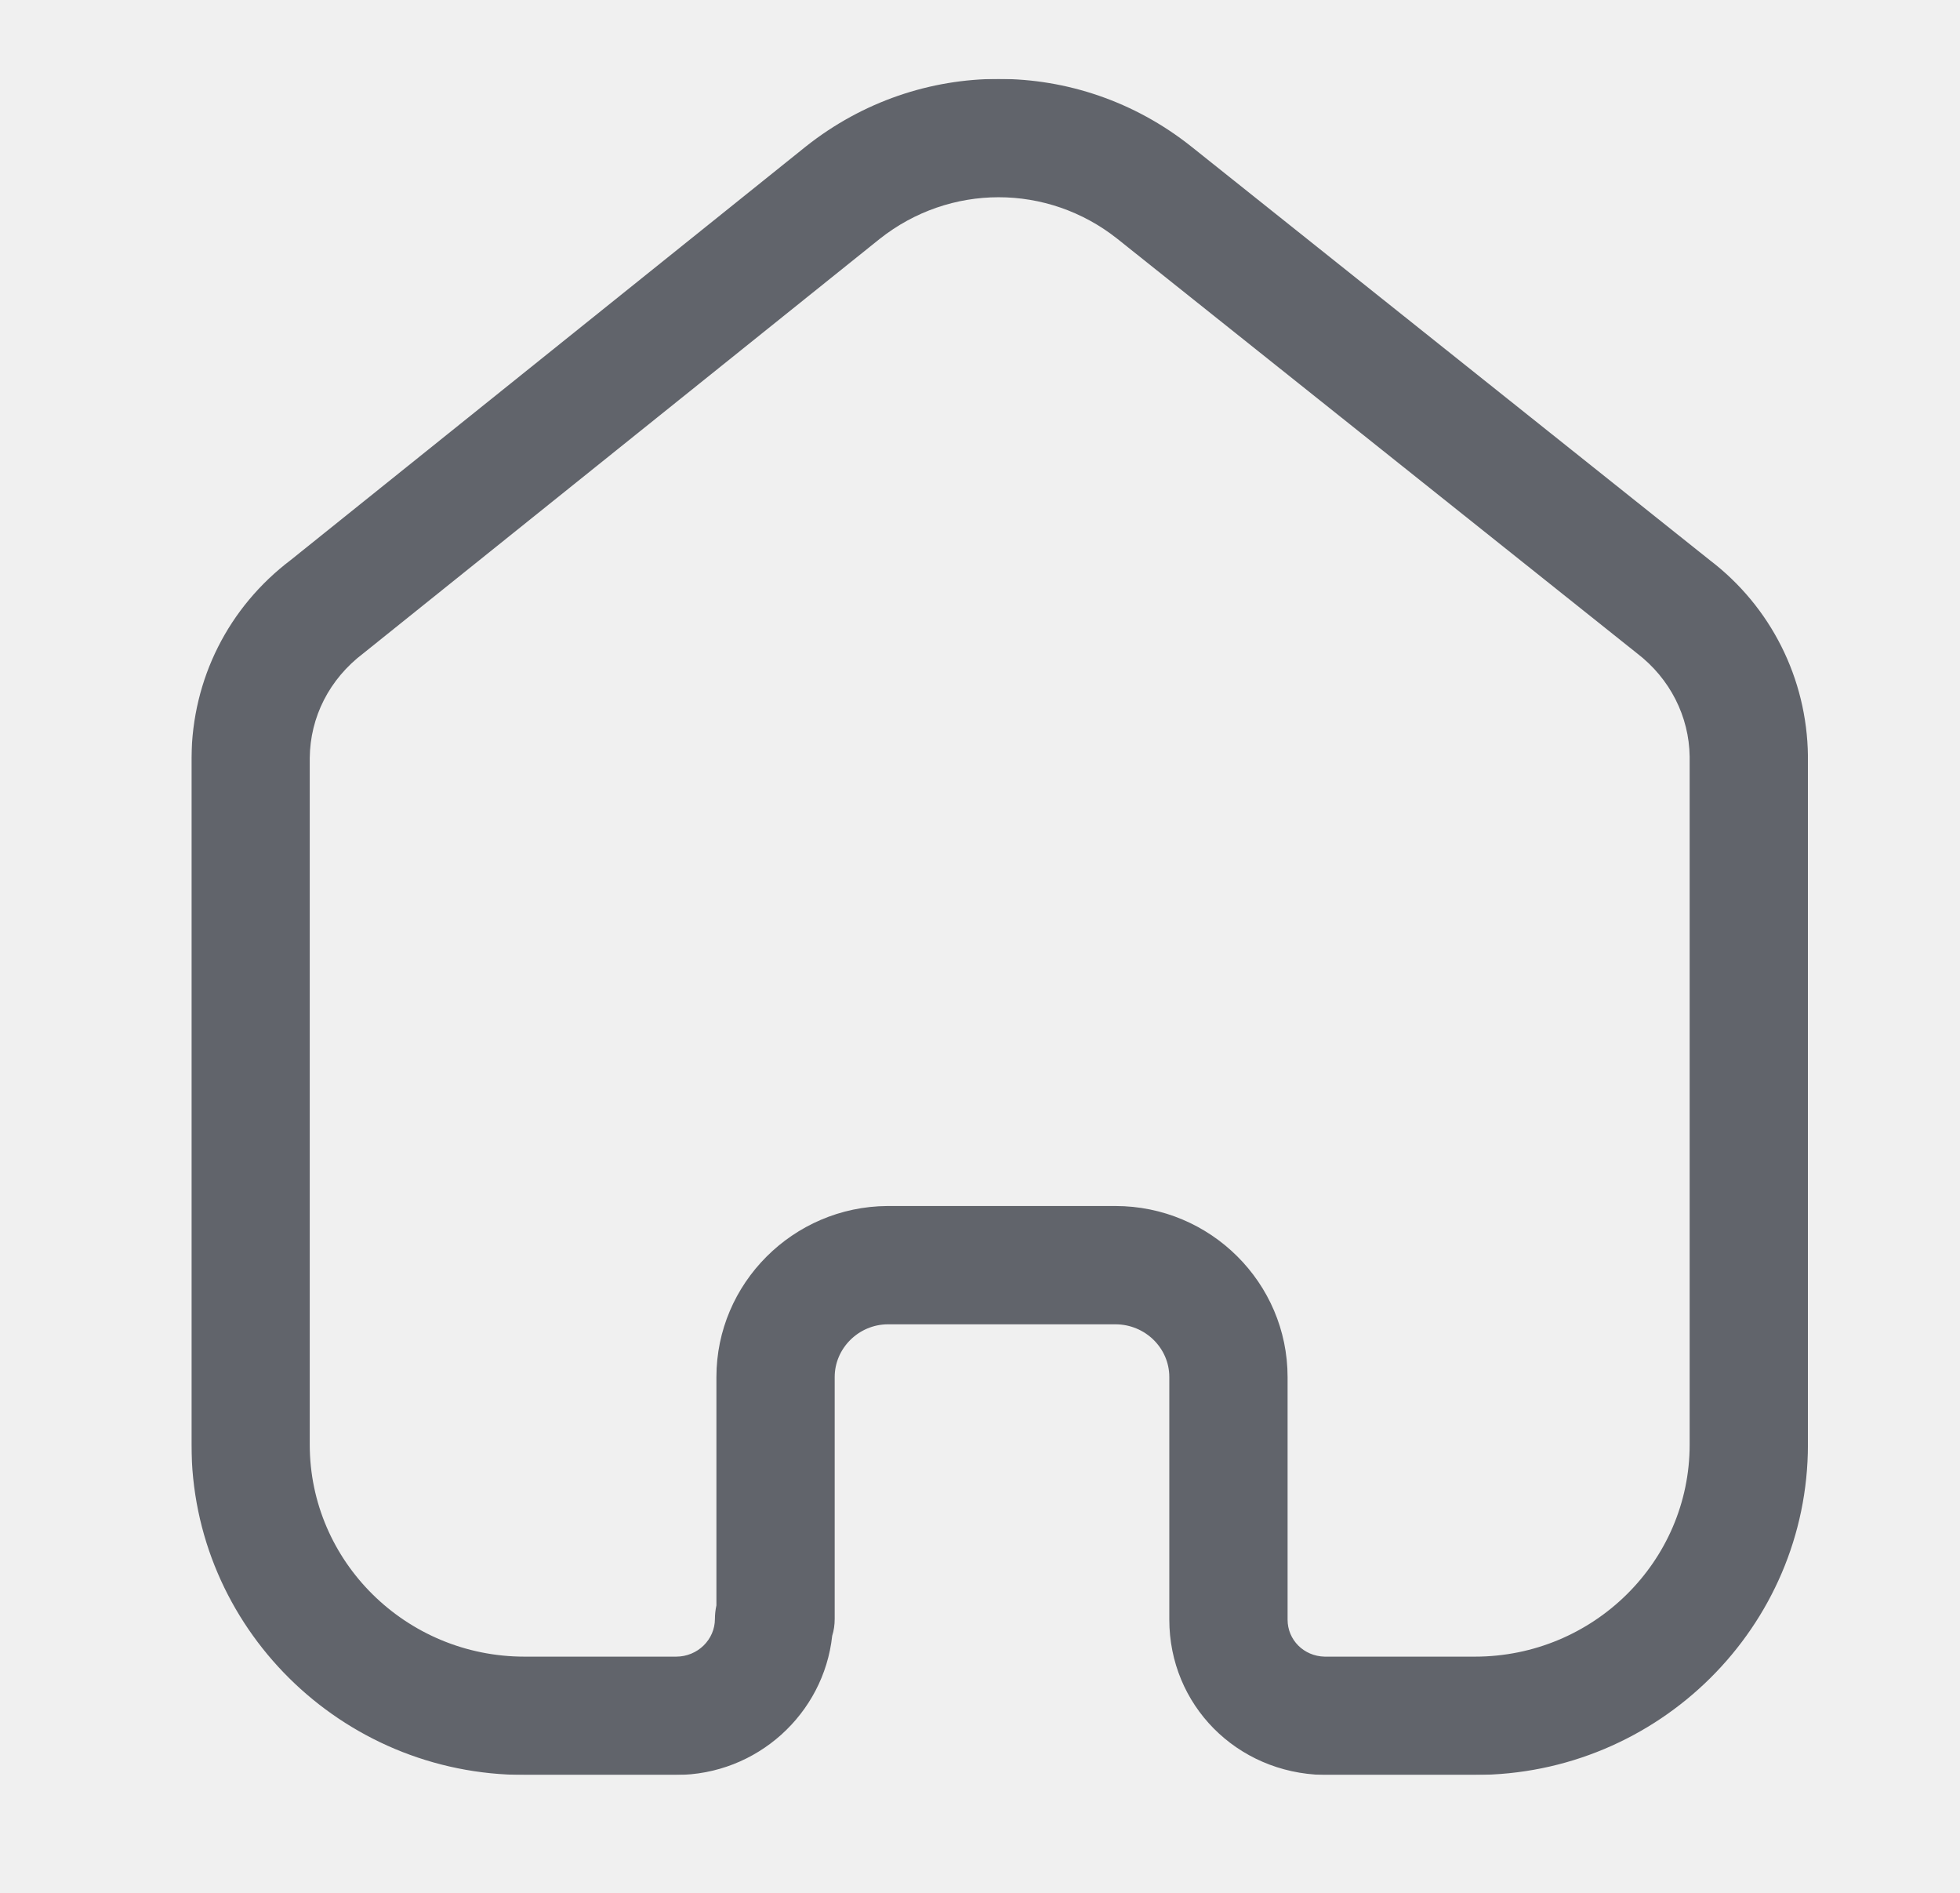
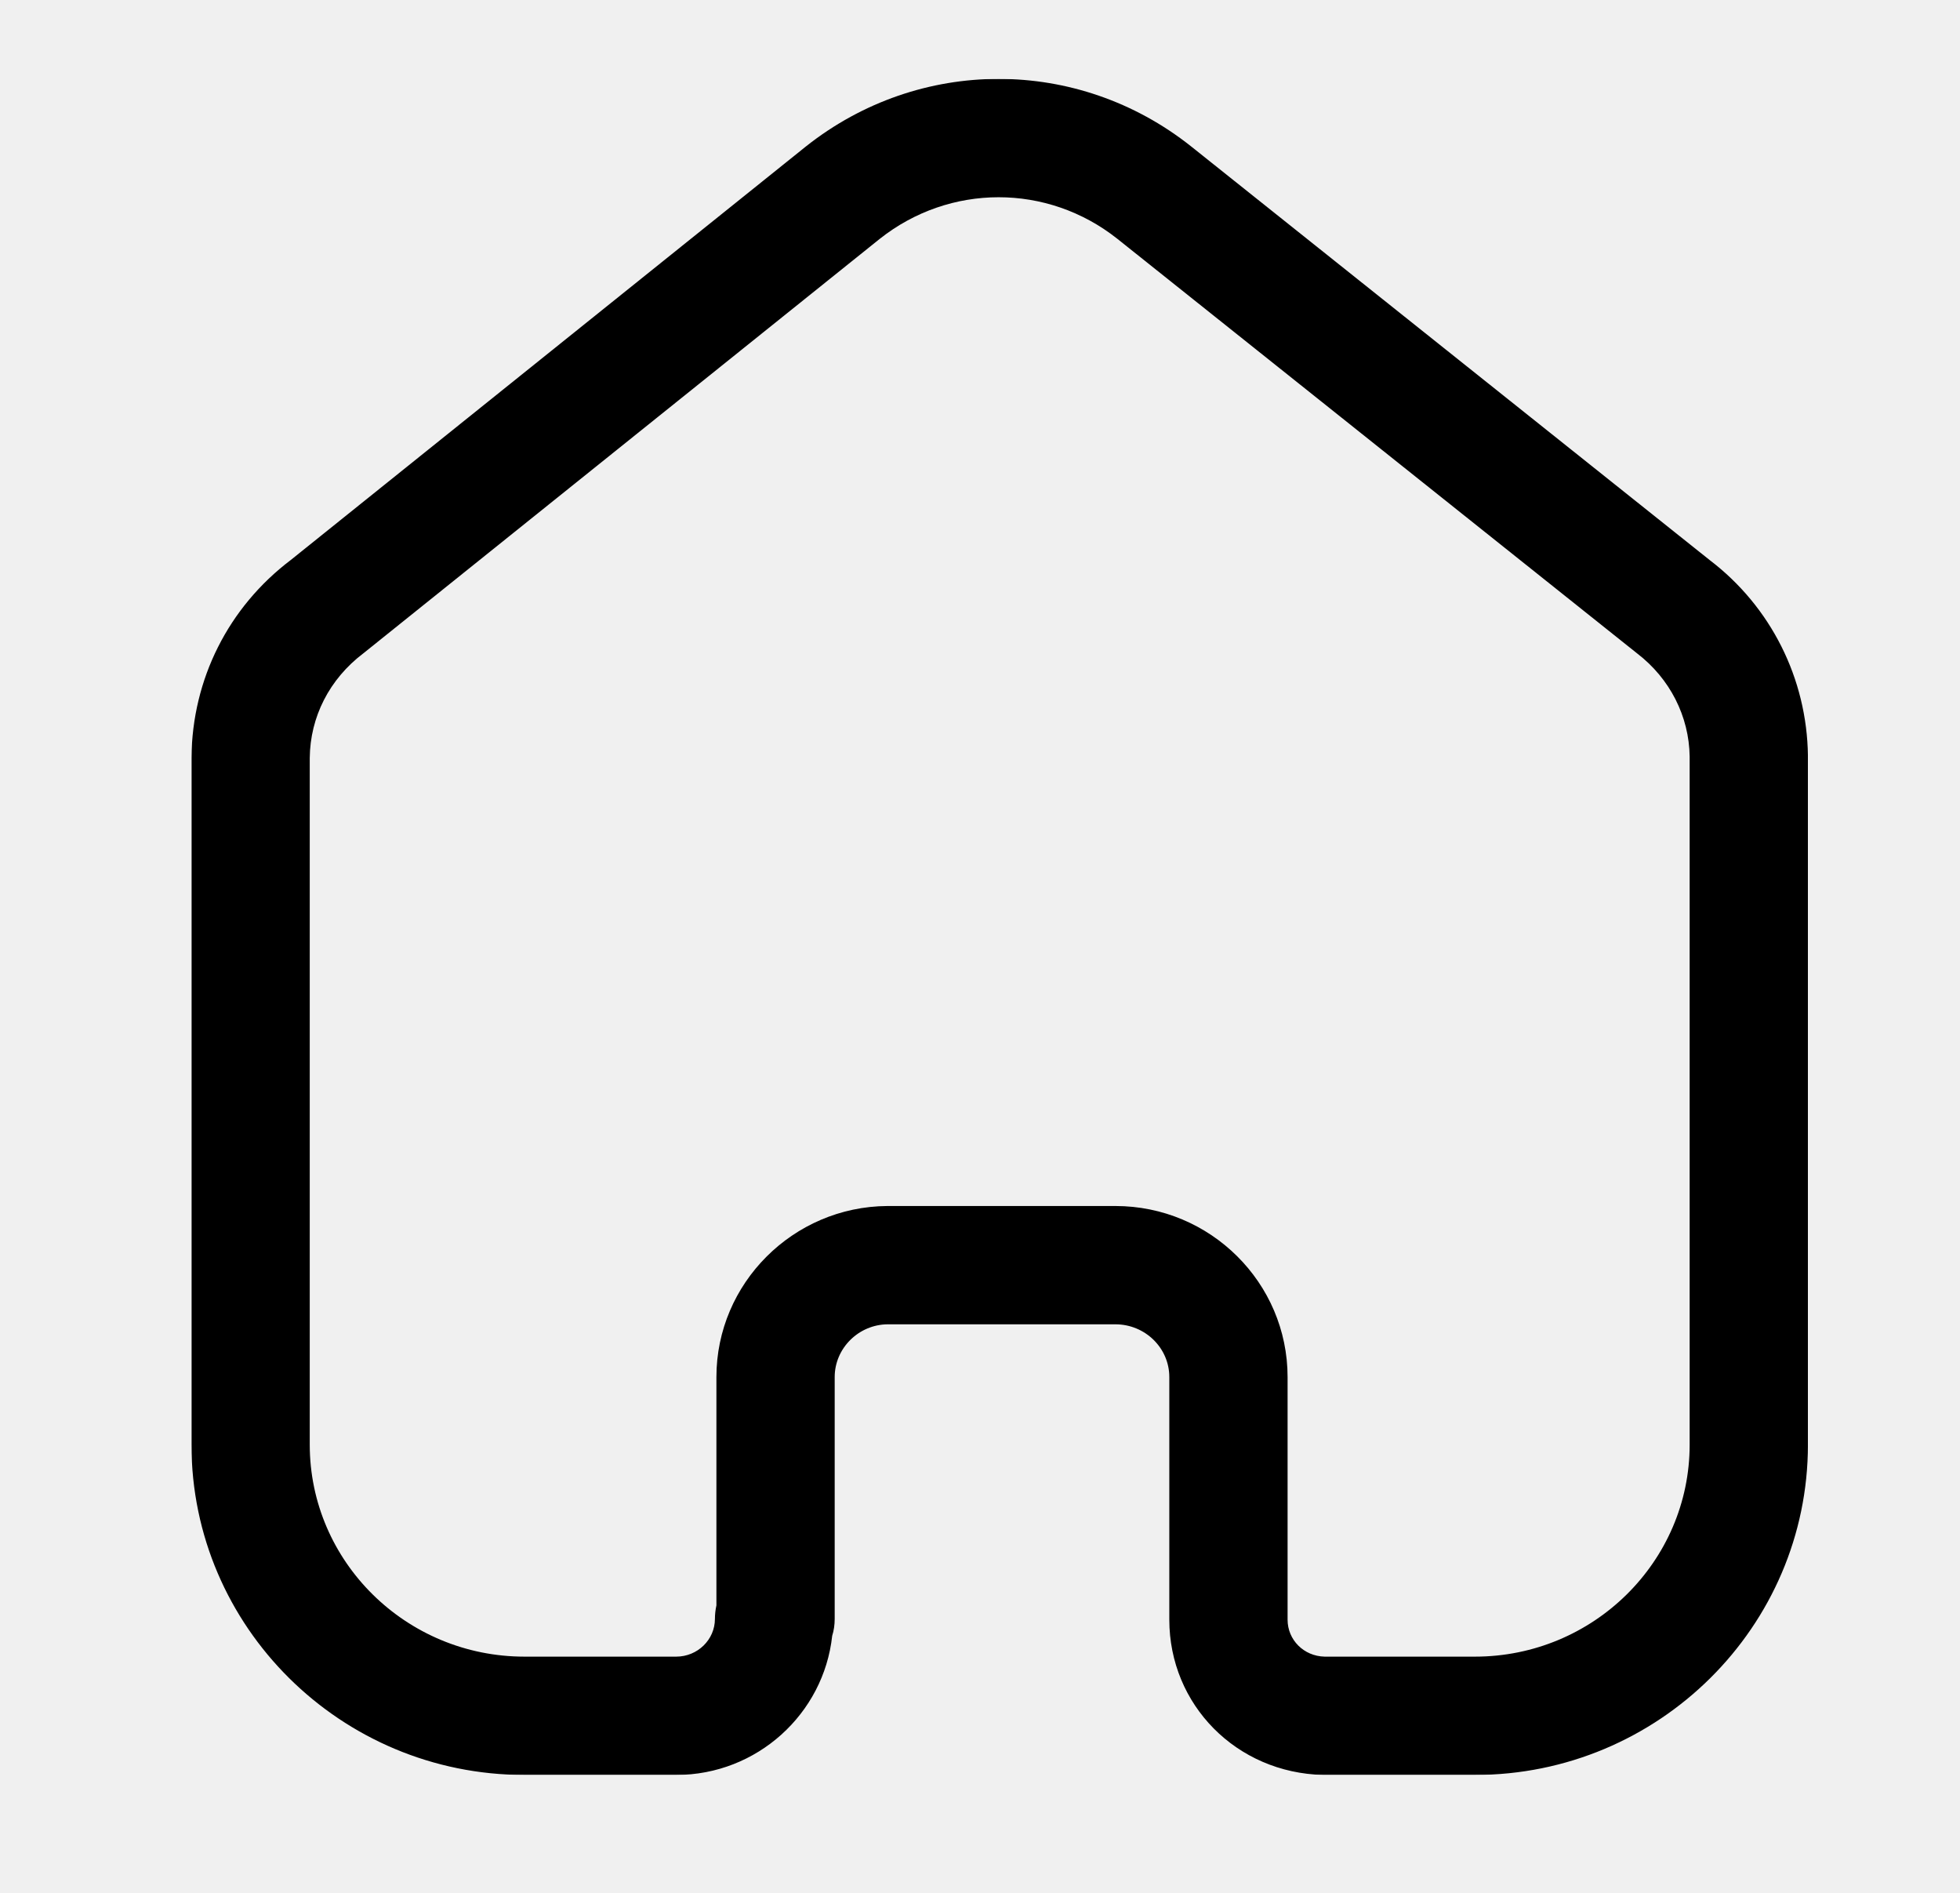
<svg xmlns="http://www.w3.org/2000/svg" width="29" height="28" viewBox="0 0 29 28" fill="none">
  <mask id="mask0_122_183" style="mask-type:luminance" maskUnits="userSpaceOnUse" x="2" y="1" width="25" height="26">
    <path fill-rule="evenodd" clip-rule="evenodd" d="M2.833 1.167H26.75V26.256H2.833V1.167Z" fill="white" />
  </mask>
  <g mask="url(#mask0_122_183)">
-     <path fill-rule="evenodd" clip-rule="evenodd" d="M16.503 17.84C17.908 17.84 19.051 18.975 19.051 20.37V23.959C19.051 24.259 19.291 24.499 19.599 24.506H21.823C23.575 24.506 25 23.099 25 21.37V11.192C24.992 10.597 24.708 10.037 24.222 9.665L16.53 3.531C15.497 2.713 14.053 2.713 13.017 3.533L5.378 9.663C4.872 10.046 4.589 10.607 4.583 11.212V21.37C4.583 23.099 6.008 24.506 7.76 24.506H10.005C10.321 24.506 10.578 24.255 10.578 23.947C10.578 23.88 10.586 23.812 10.6 23.748V20.37C10.6 18.983 11.736 17.849 13.13 17.84H16.503ZM21.823 26.256H19.578C18.293 26.226 17.301 25.217 17.301 23.959V20.37C17.301 19.94 16.943 19.59 16.503 19.59H13.136C12.706 19.592 12.35 19.943 12.35 20.37V23.947C12.35 24.035 12.338 24.119 12.313 24.198C12.188 25.353 11.2 26.256 10.005 26.256H7.76C5.043 26.256 2.833 24.064 2.833 21.37V11.204C2.845 10.044 3.379 8.983 4.302 8.284L11.926 2.165C13.605 0.835 15.944 0.835 17.619 2.162L25.299 8.287C26.2 8.974 26.735 10.034 26.75 11.179V21.37C26.75 24.064 24.54 26.256 21.823 26.256V26.256Z" fill="#61646B" />
+     <path fill-rule="evenodd" clip-rule="evenodd" d="M16.503 17.84C17.908 17.84 19.051 18.975 19.051 20.37V23.959C19.051 24.259 19.291 24.499 19.599 24.506H21.823C23.575 24.506 25 23.099 25 21.37V11.192C24.992 10.597 24.708 10.037 24.222 9.665L16.53 3.531C15.497 2.713 14.053 2.713 13.017 3.533L5.378 9.663C4.872 10.046 4.589 10.607 4.583 11.212V21.37C4.583 23.099 6.008 24.506 7.76 24.506H10.005C10.321 24.506 10.578 24.255 10.578 23.947C10.578 23.88 10.586 23.812 10.6 23.748V20.37C10.6 18.983 11.736 17.849 13.13 17.84H16.503ZM21.823 26.256H19.578C18.293 26.226 17.301 25.217 17.301 23.959V20.37C17.301 19.94 16.943 19.59 16.503 19.59H13.136C12.706 19.592 12.35 19.943 12.35 20.37V23.947C12.35 24.035 12.338 24.119 12.313 24.198C12.188 25.353 11.2 26.256 10.005 26.256H7.76C5.043 26.256 2.833 24.064 2.833 21.37V11.204C2.845 10.044 3.379 8.983 4.302 8.284L11.926 2.165C13.605 0.835 15.944 0.835 17.619 2.162L25.299 8.287C26.2 8.974 26.735 10.034 26.75 11.179V21.37C26.75 24.064 24.54 26.256 21.823 26.256V26.256Z" fill="currentColor" />
  </g>
</svg>
